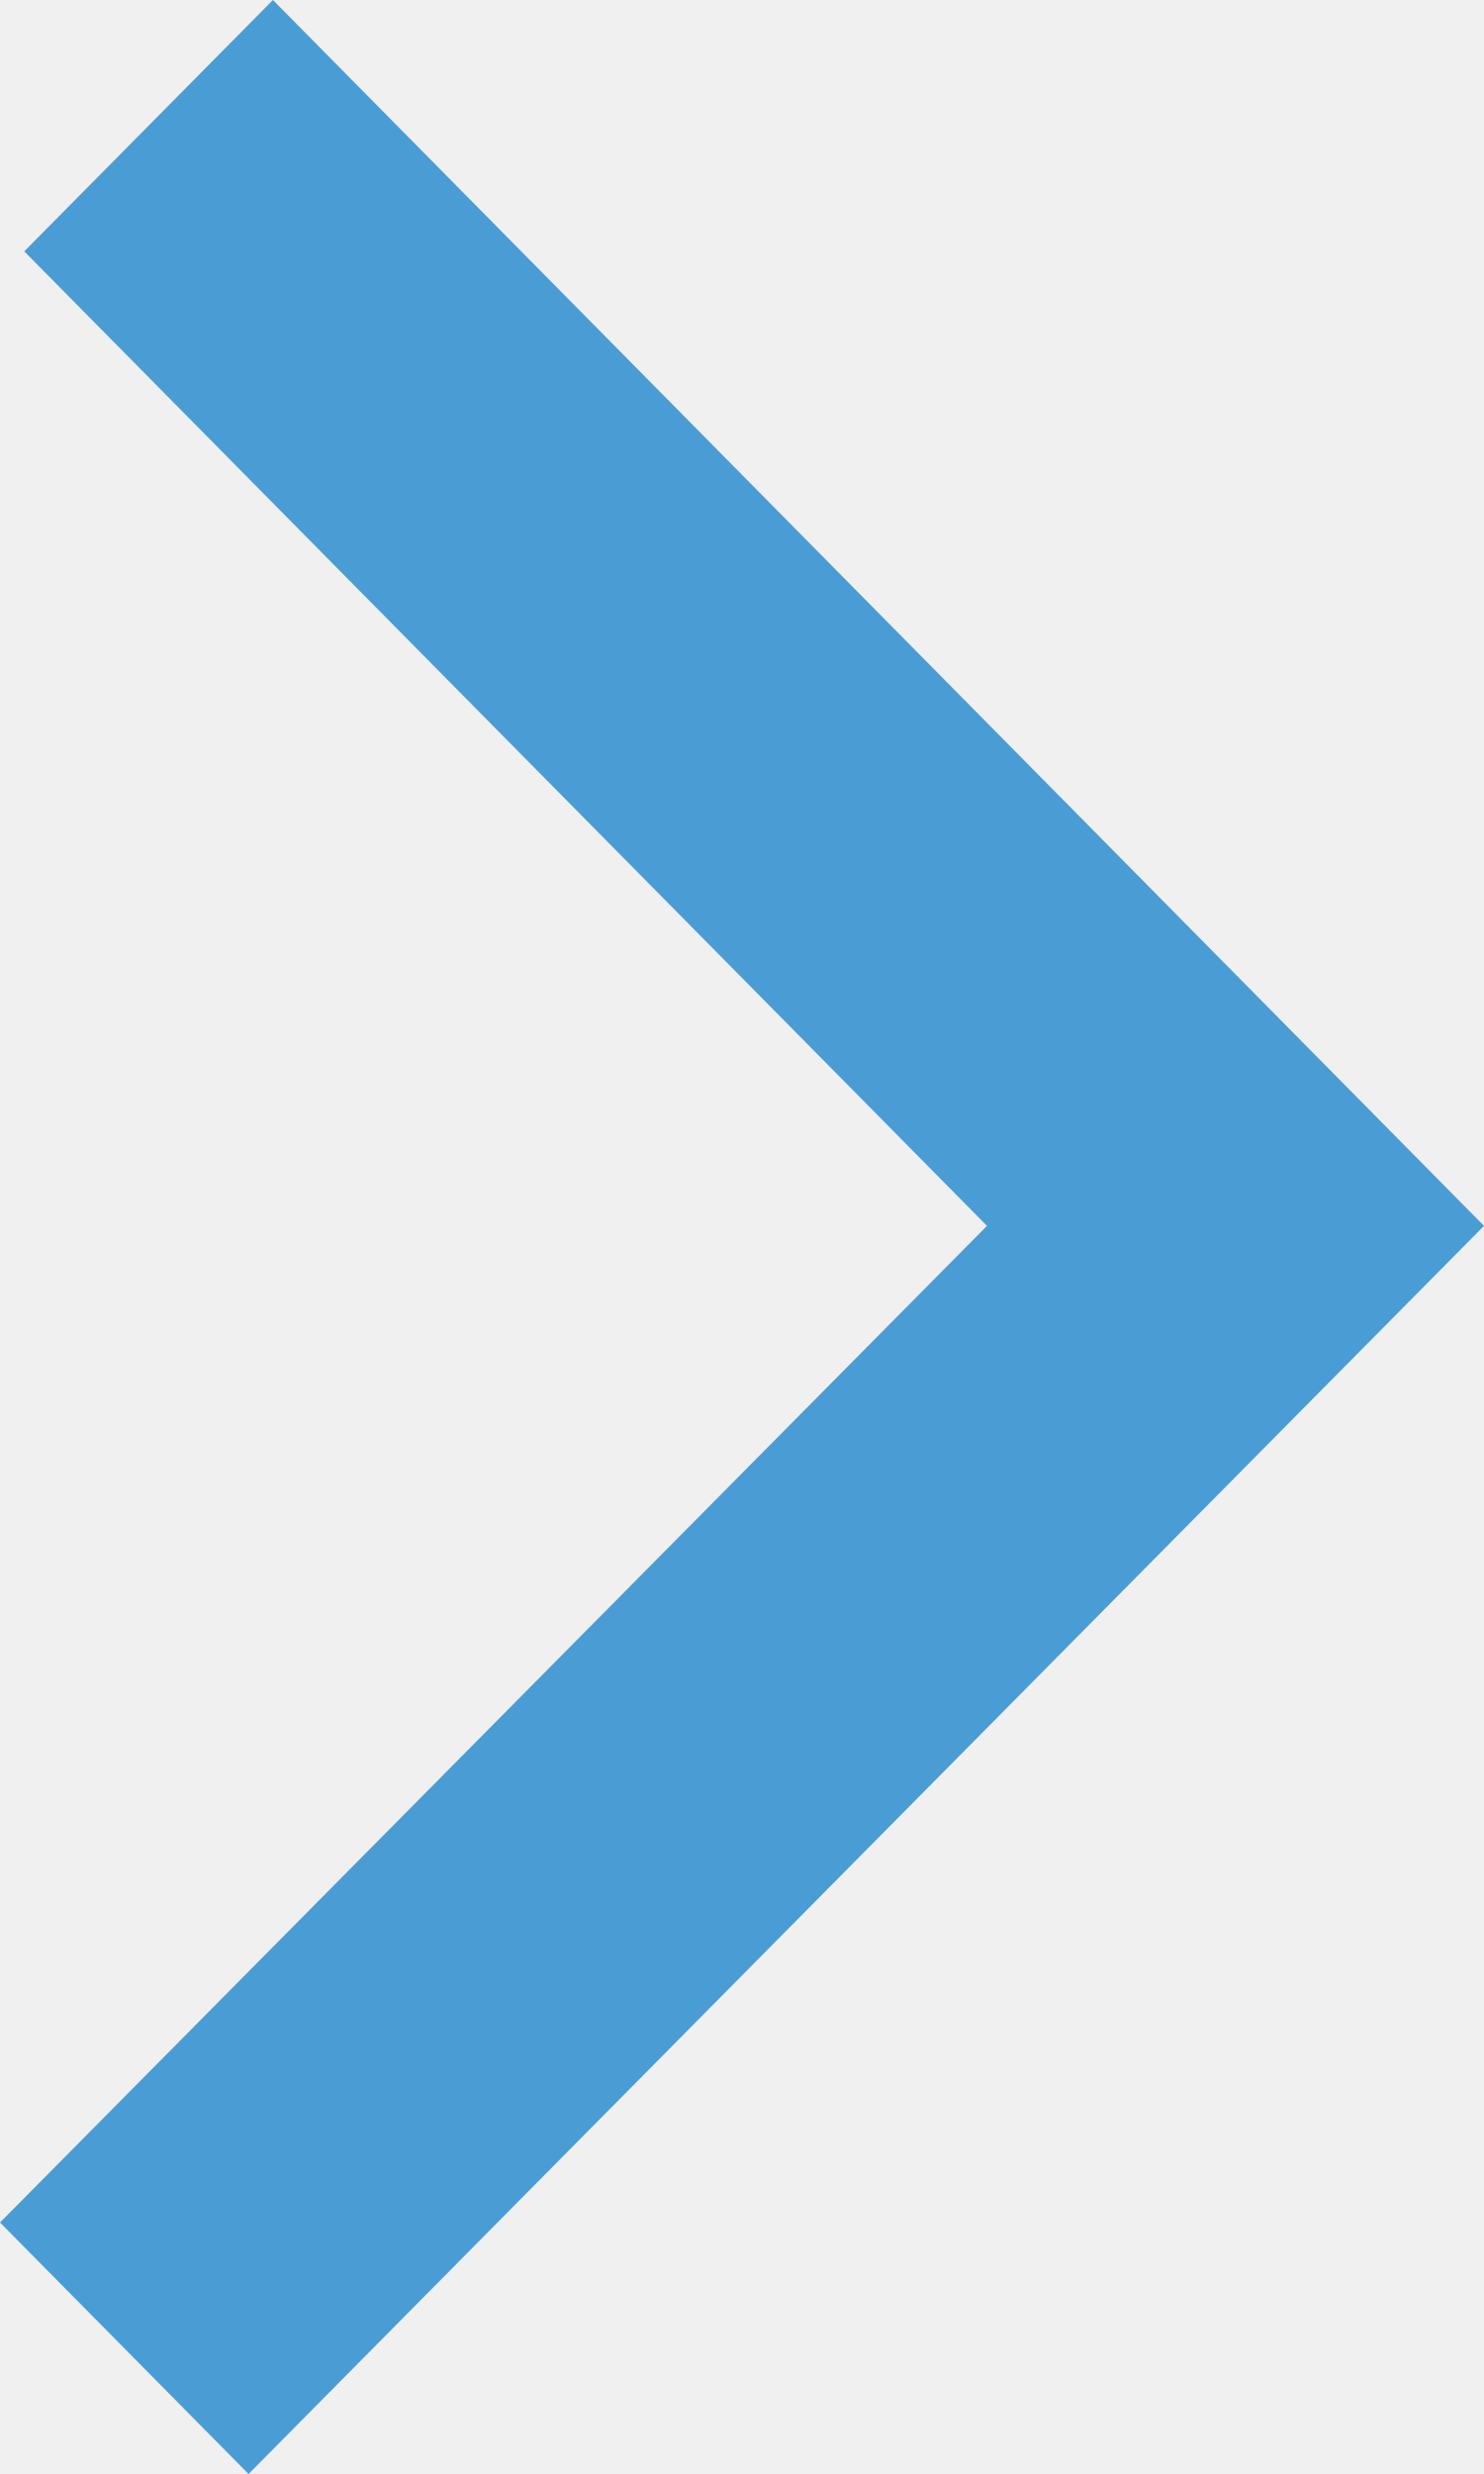
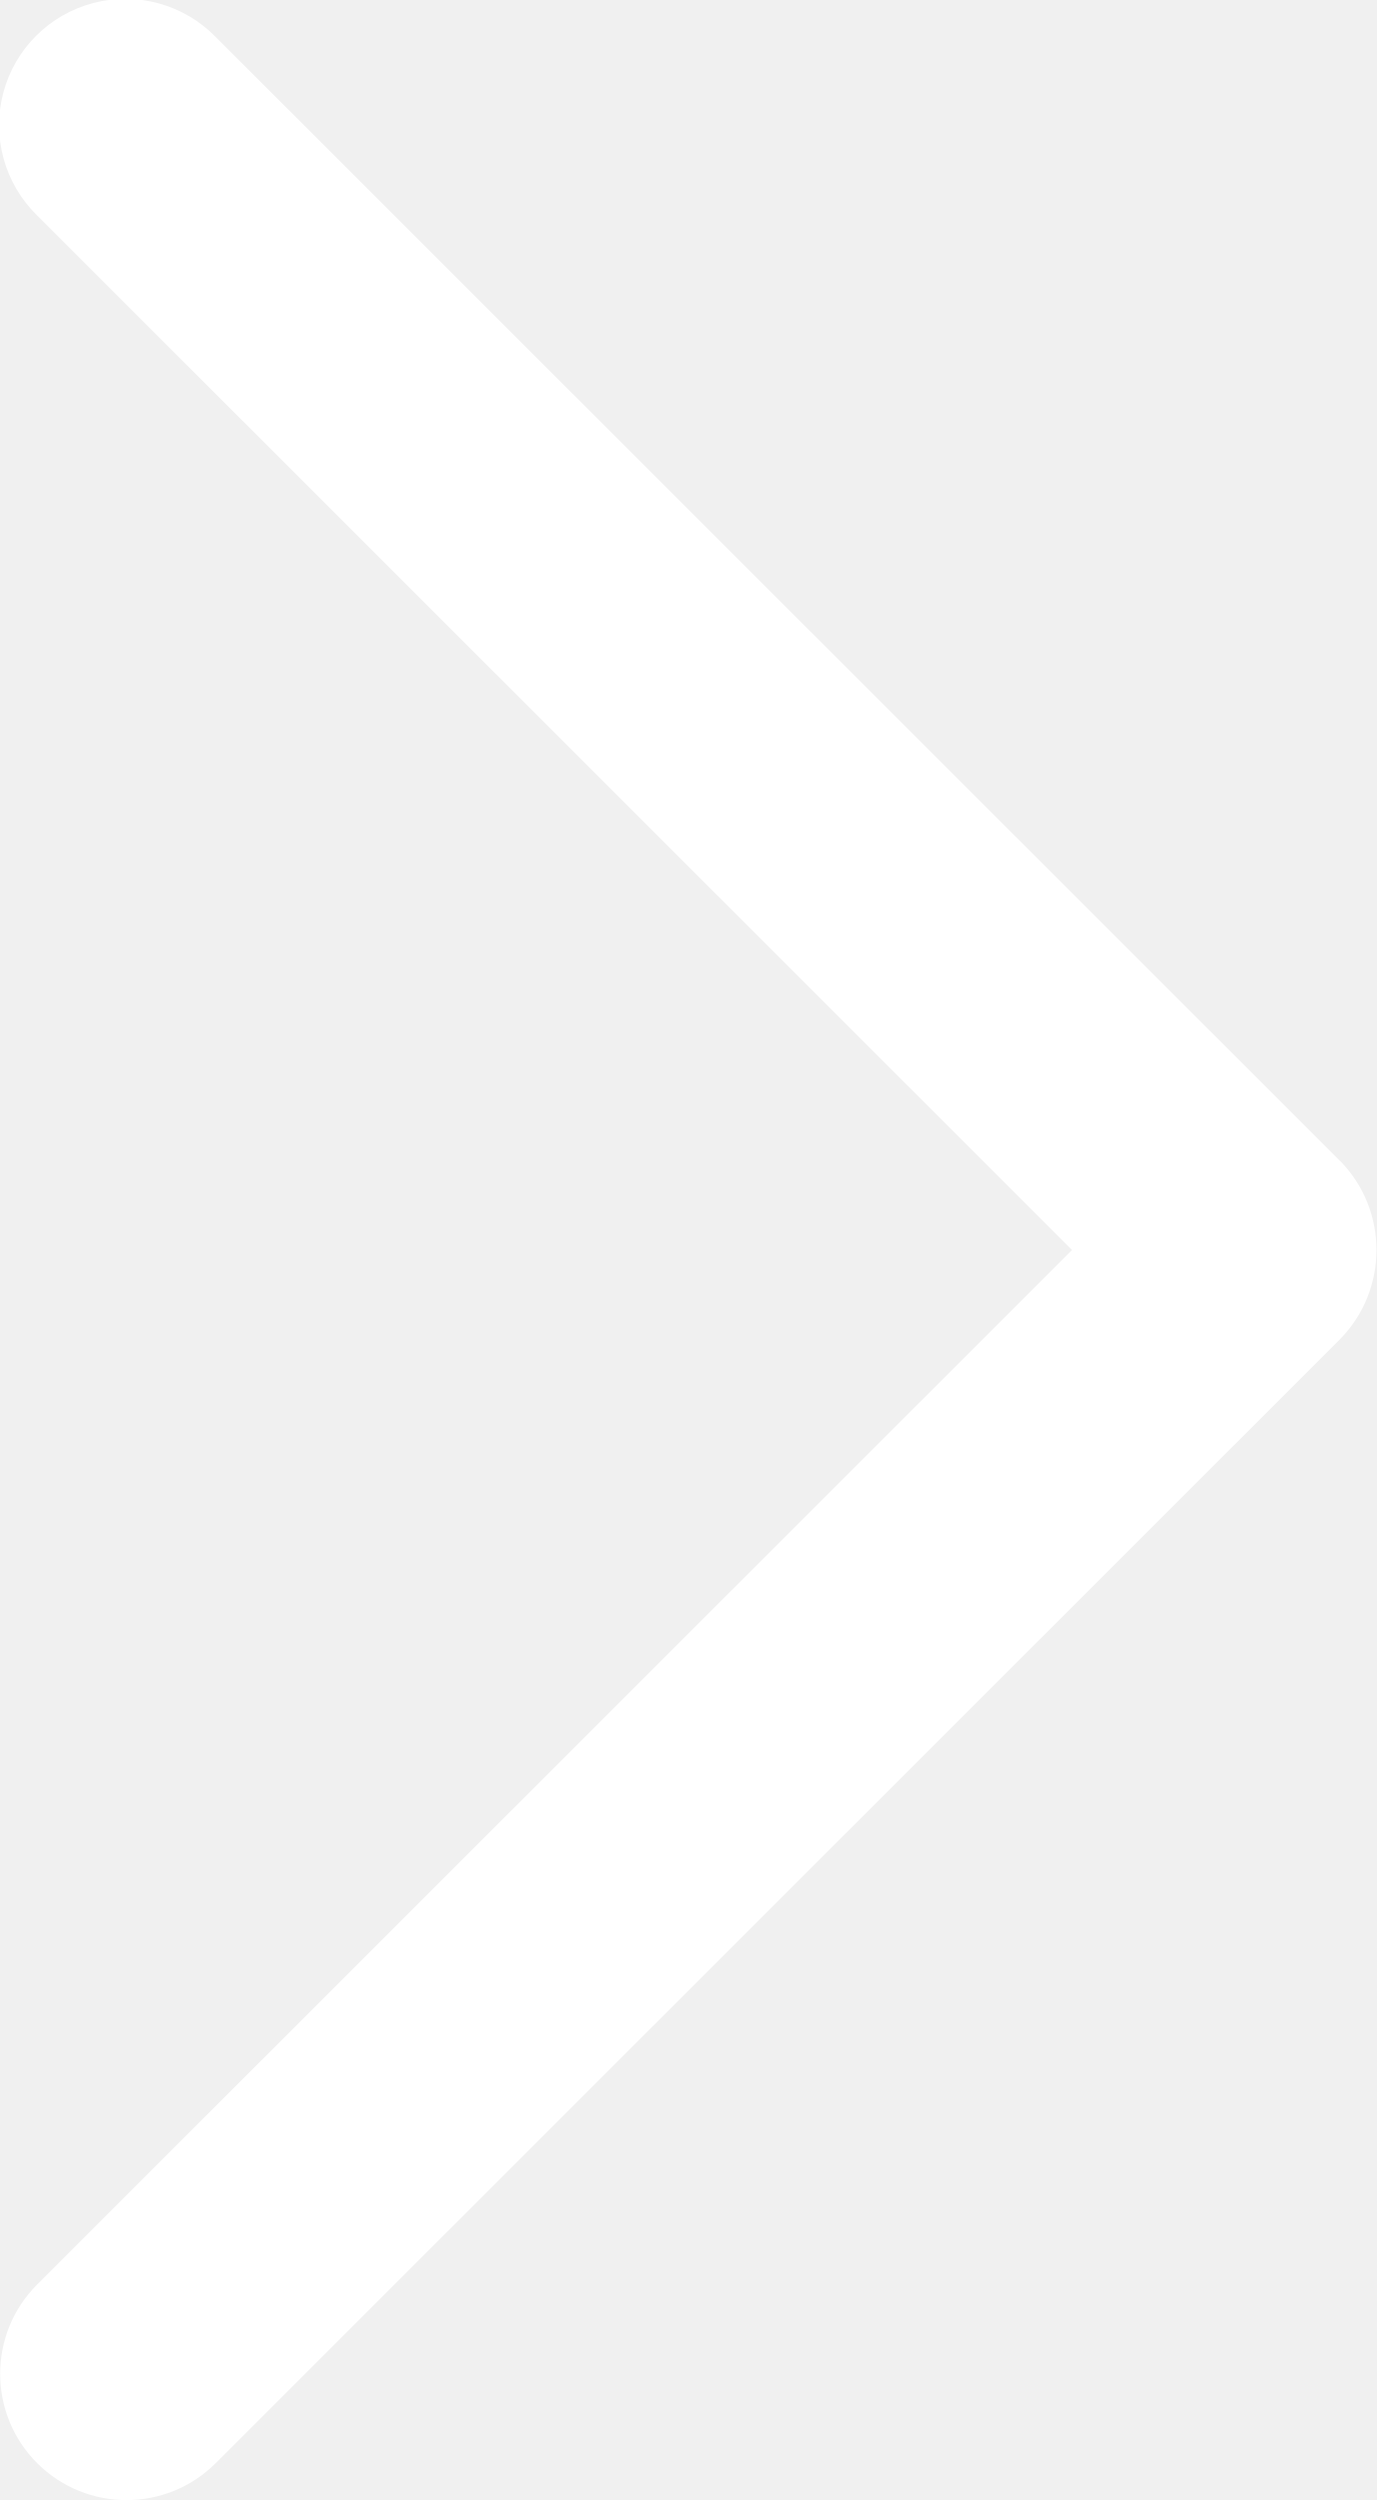
- <svg xmlns="http://www.w3.org/2000/svg" width="12" height="20" viewBox="0 0 12 20">
-   <defs>
-     <style>
-       .cls-1 {
-         fill: #4a9cd5;
-         fill-rule: evenodd;
-       }
-     </style>
-   </defs>
-   <path class="cls-1" d="M969.207,222L979,231.91,969.01,242,967,239.967l7.981-8.057-7.785-7.878Z" transform="translate(-967 -222)" />
+ <svg xmlns="http://www.w3.org/2000/svg" width="10.729" height="19.486" viewBox="0 0 10.729 19.486">
+   <g id="Group_525" data-name="Group 525" transform="translate(-2931.356 -402.362)">
+     <g id="Group_524" data-name="Group 524">
+       <g id="Group_523" data-name="Group 523">
+         <g id="Group_522" data-name="Group 522">
+           <g id="Group_521" data-name="Group 521">
+             <path id="Path_2138" data-name="Path 2138" d="M2941.8,411.41l-8.763-8.76a.984.984,0,1,0-1.393,1.39l8.068,8.065-8.067,8.064a.984.984,0,0,0,1.393,1.391l8.763-8.76a.993.993,0,0,0,0-1.39Z" fill="#fff" />
+           </g>
+         </g>
+       </g>
+     </g>
+   </g>
</svg>
